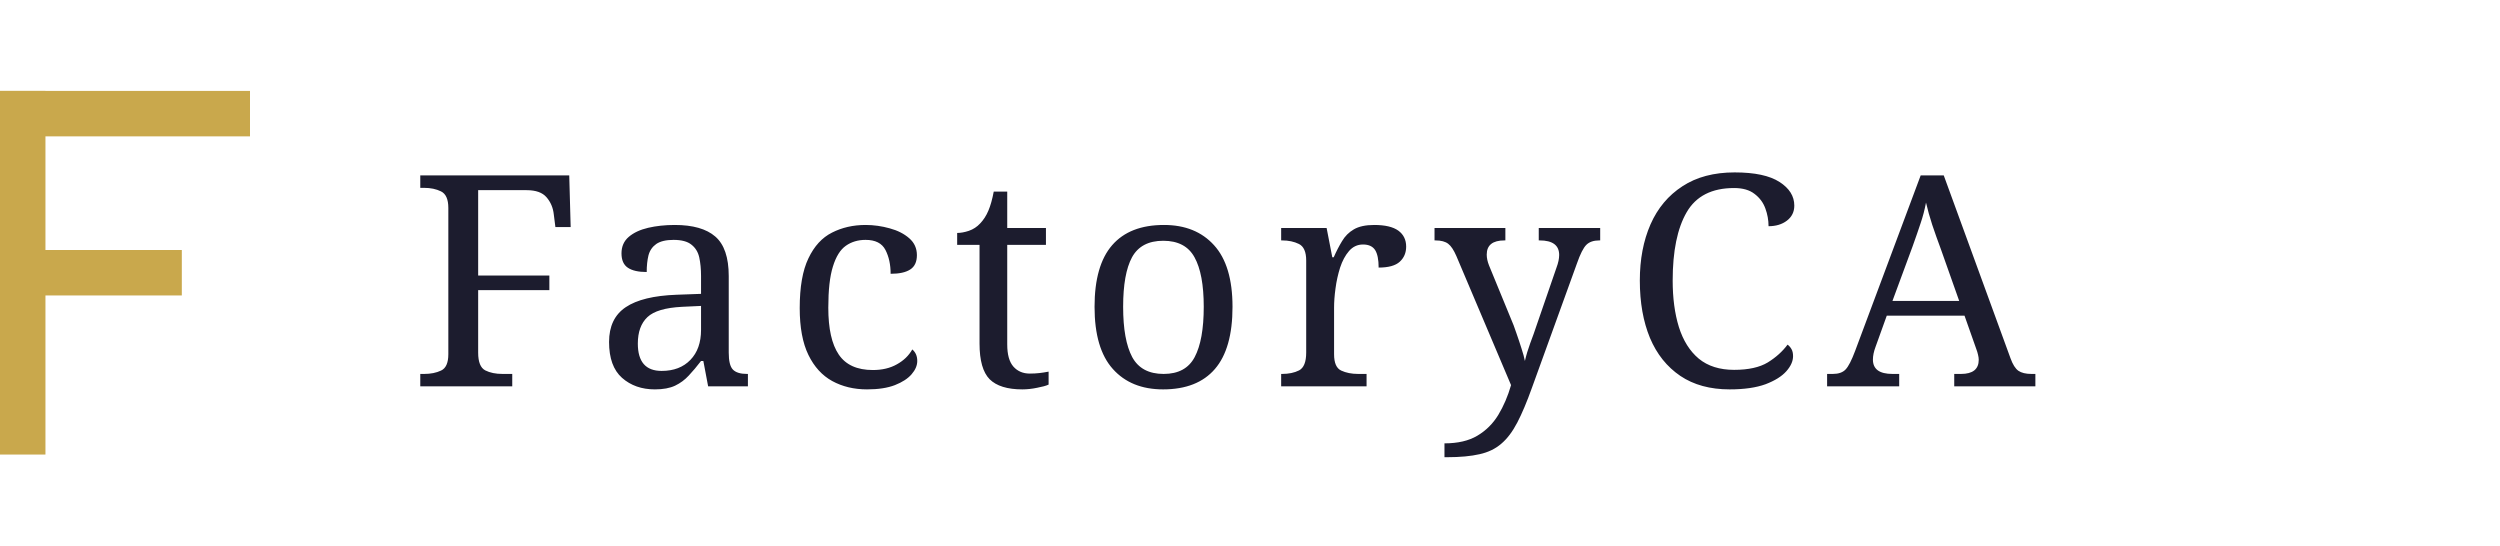
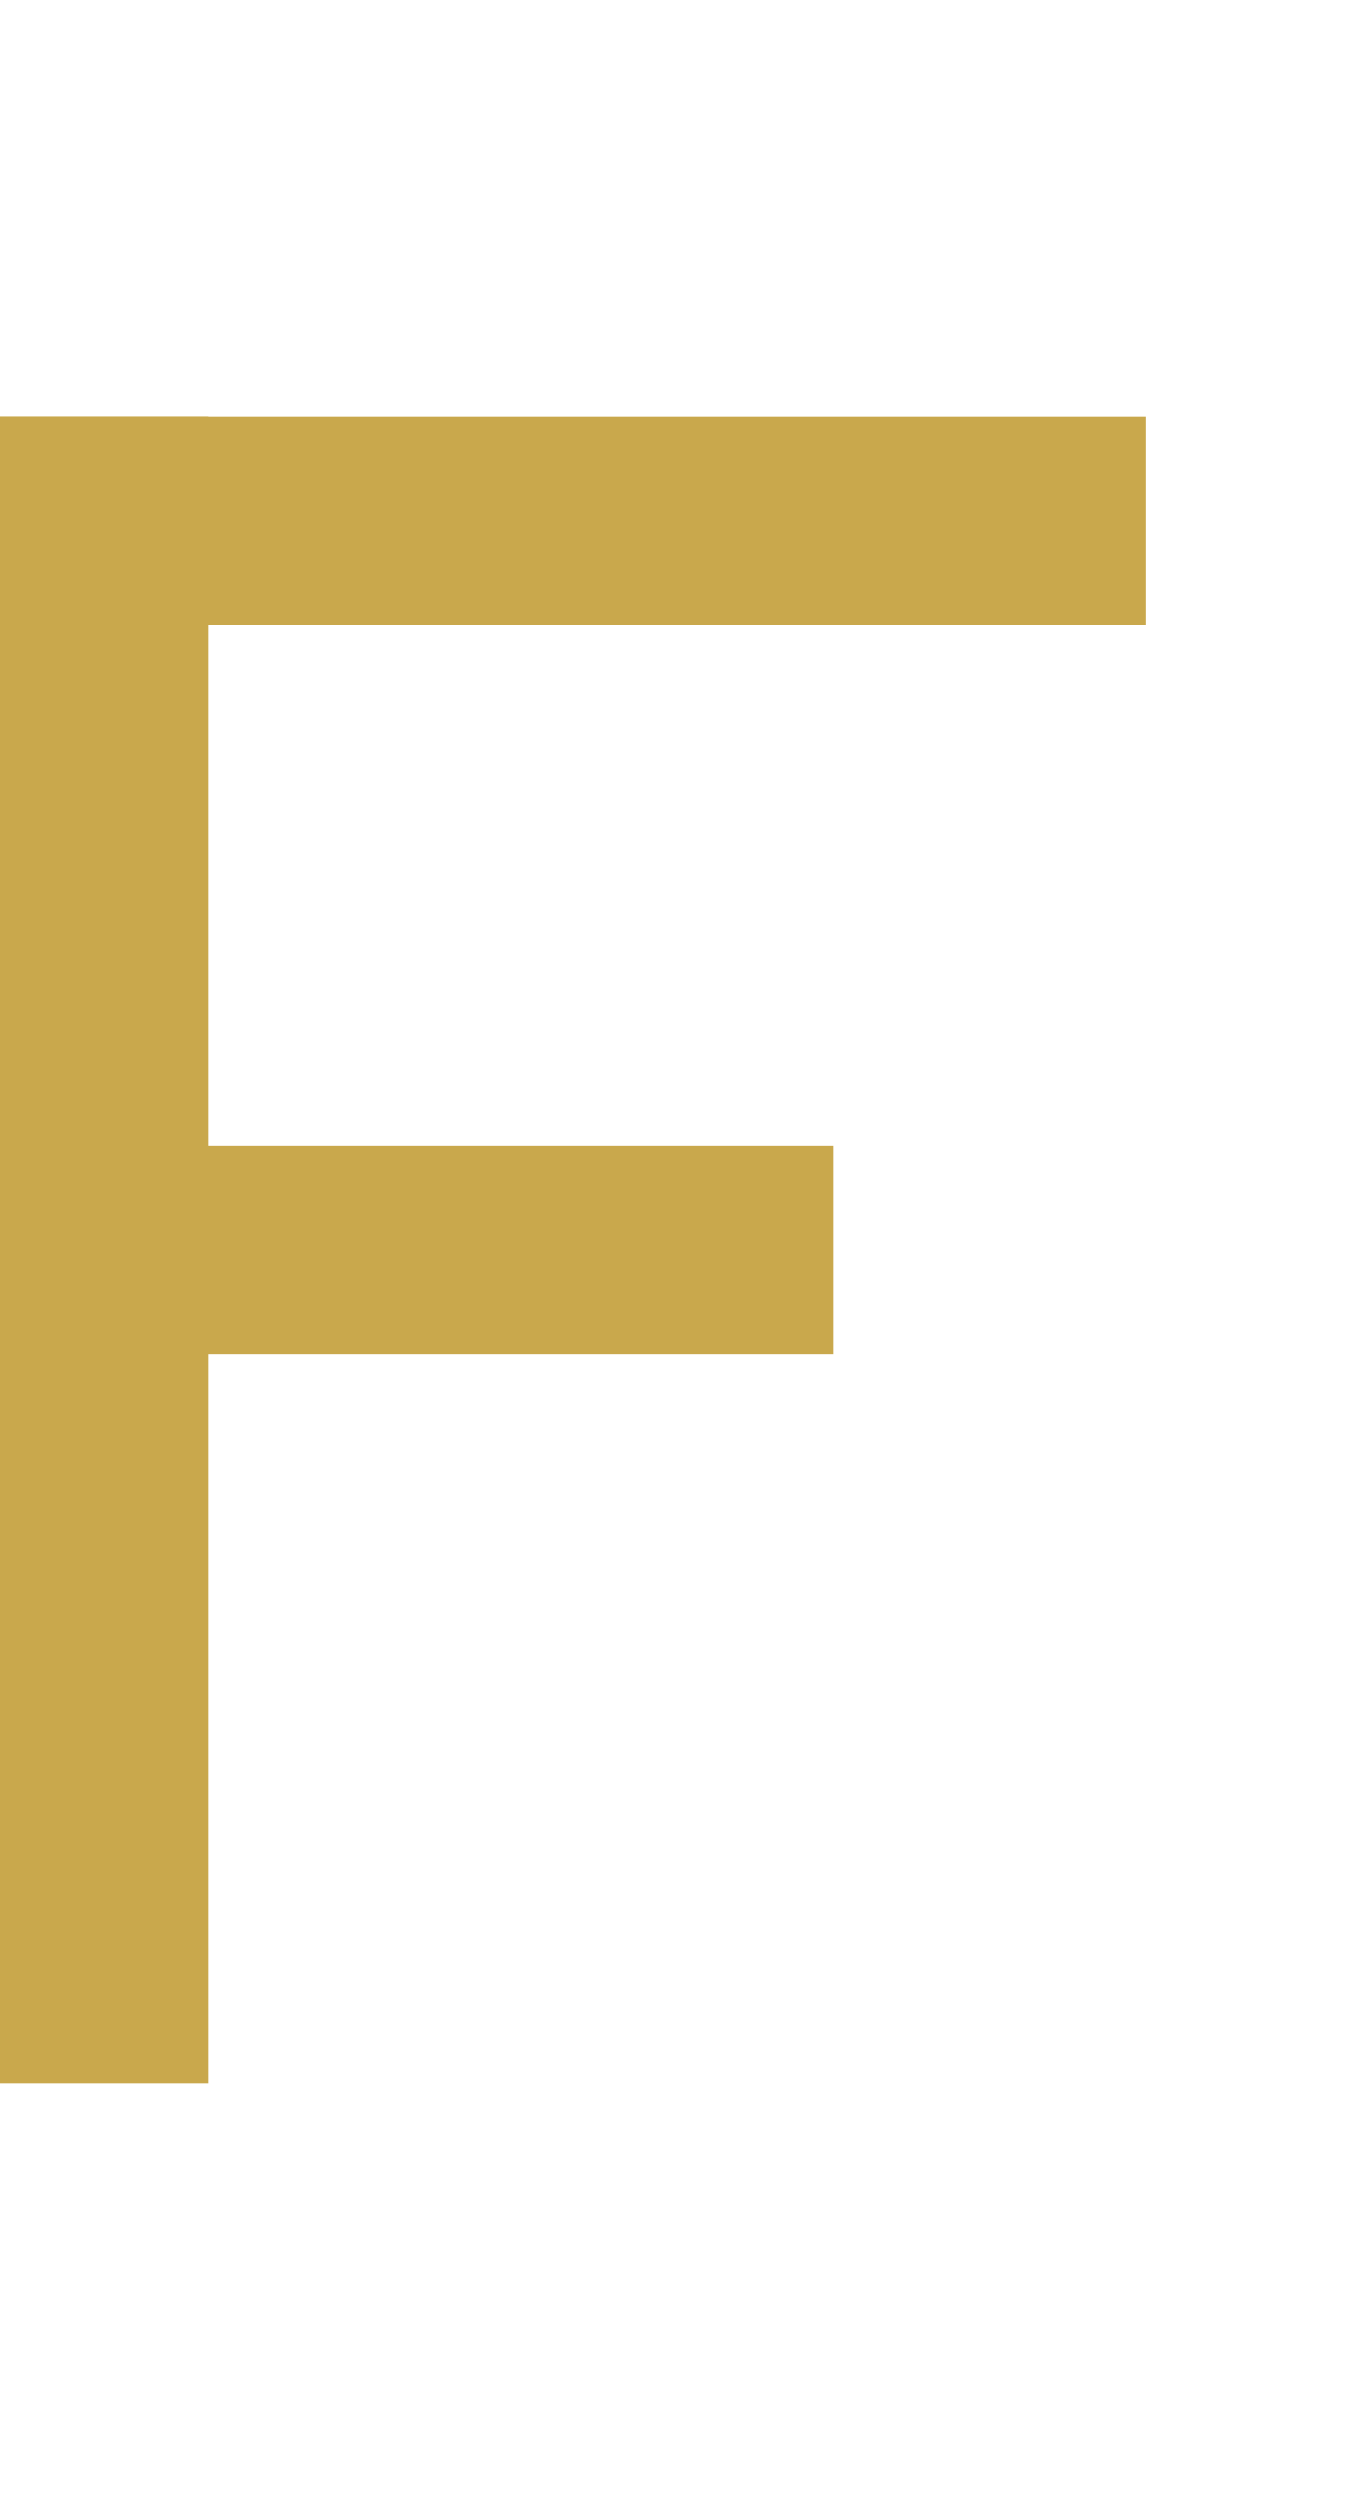
- <svg xmlns="http://www.w3.org/2000/svg" viewBox="0 0 220 48" fill="none">
+ <svg xmlns="http://www.w3.org/2000/svg" viewBox="0 0 26 48" fill="none">
  <rect x="0" y="8" width="4" height="32" fill="#C9A84C" />
  <rect x="0" y="8" width="22" height="4" fill="#C9A84C" />
  <rect x="0" y="22" width="16" height="4" fill="#C9A84C" />
-   <text x="36" y="34" font-family="'Cormorant Garamond', Georgia, serif" font-size="26" font-weight="500" letter-spacing="2" fill="#1C1C2E">FactoryCA</text>
</svg>
